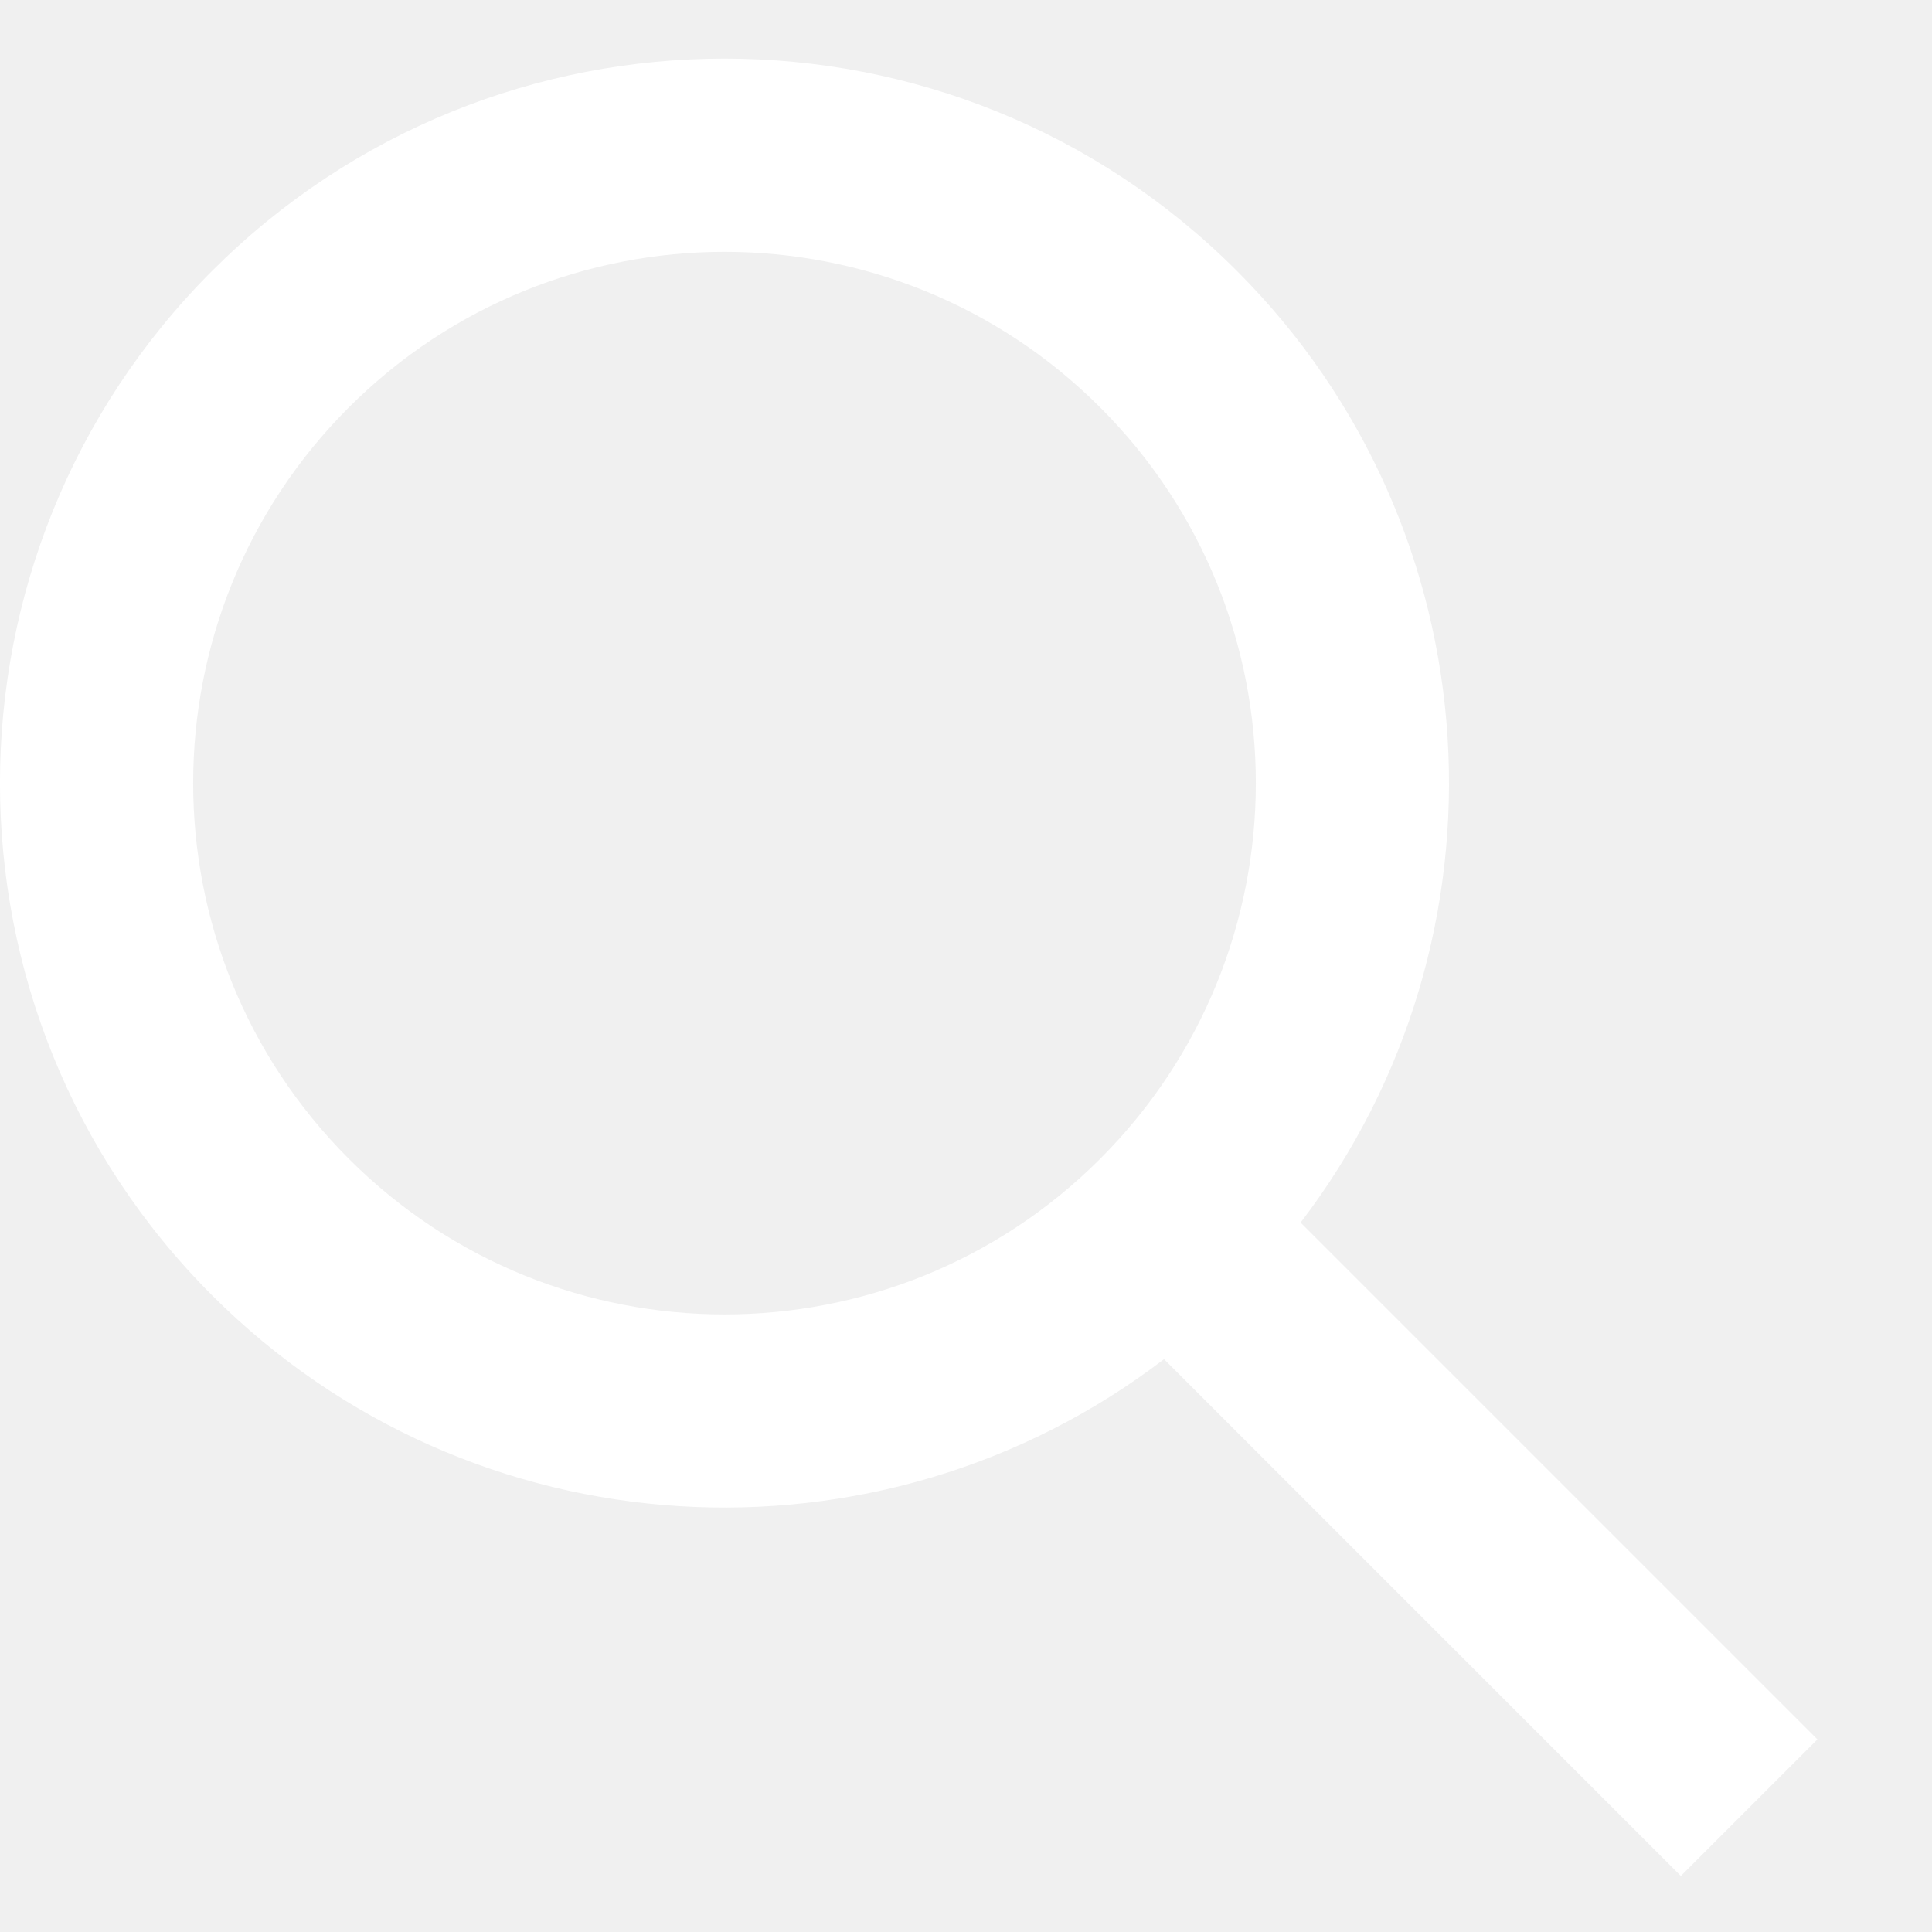
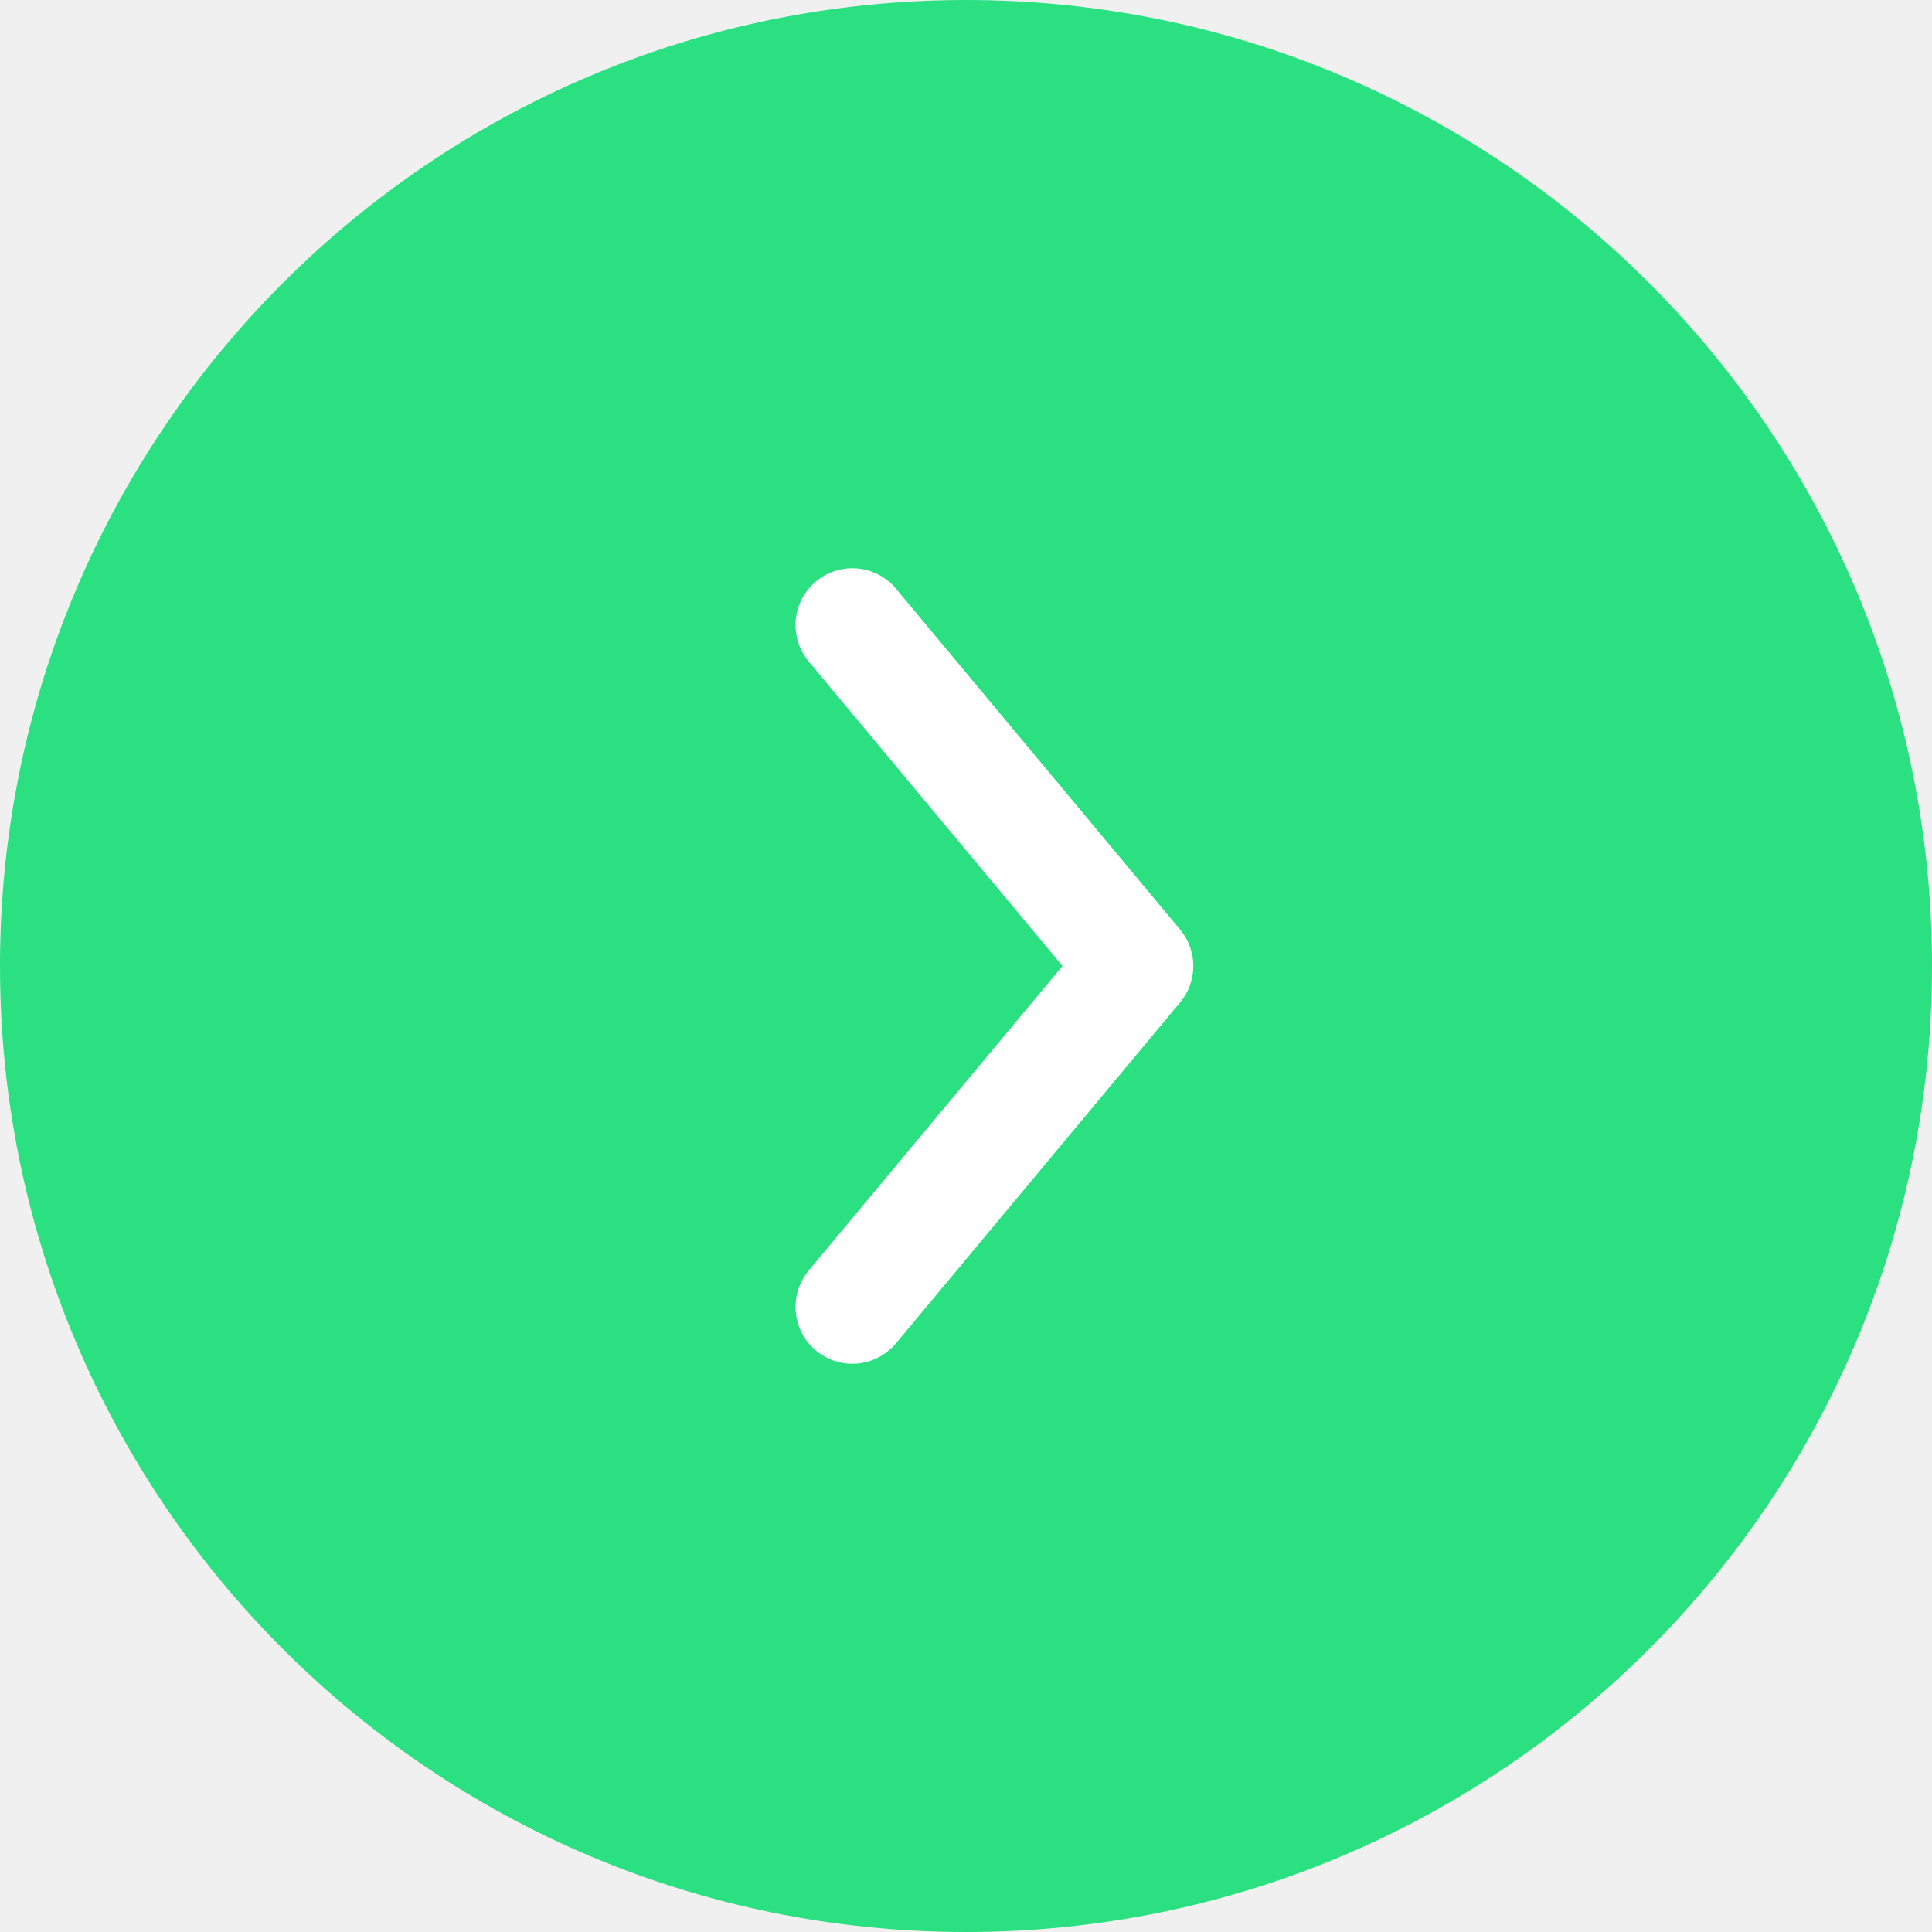
- <svg xmlns="http://www.w3.org/2000/svg" width="16" height="16" viewBox="0 0 16 16" fill="none">
-   <path fill-rule="evenodd" clip-rule="evenodd" d="M9.111 9.597C7.393 11.315 4.607 11.315 2.889 9.597C1.17 7.878 1.17 5.092 2.889 3.374C4.607 1.656 7.393 1.656 9.111 3.374C10.83 5.092 10.83 7.878 9.111 9.597ZM9.64 11.256C7.287 13.055 3.909 12.879 1.757 10.728C-0.586 8.385 -0.586 4.586 1.757 2.243C4.101 -0.101 7.899 -0.101 10.243 2.243C12.394 4.394 12.57 7.772 10.771 10.125L15.051 14.405L13.92 15.536L9.64 11.256Z" fill="white" />
+ <svg xmlns="http://www.w3.org/2000/svg" width="34" height="34" viewBox="0 0 34 34" fill="none">
+   <rect width="34" height="34" rx="17" fill="#2BE080" />
+   <path d="M15 23L20 17L15 11" stroke="white" stroke-width="2" stroke-linecap="round" stroke-linejoin="round" />
</svg>
